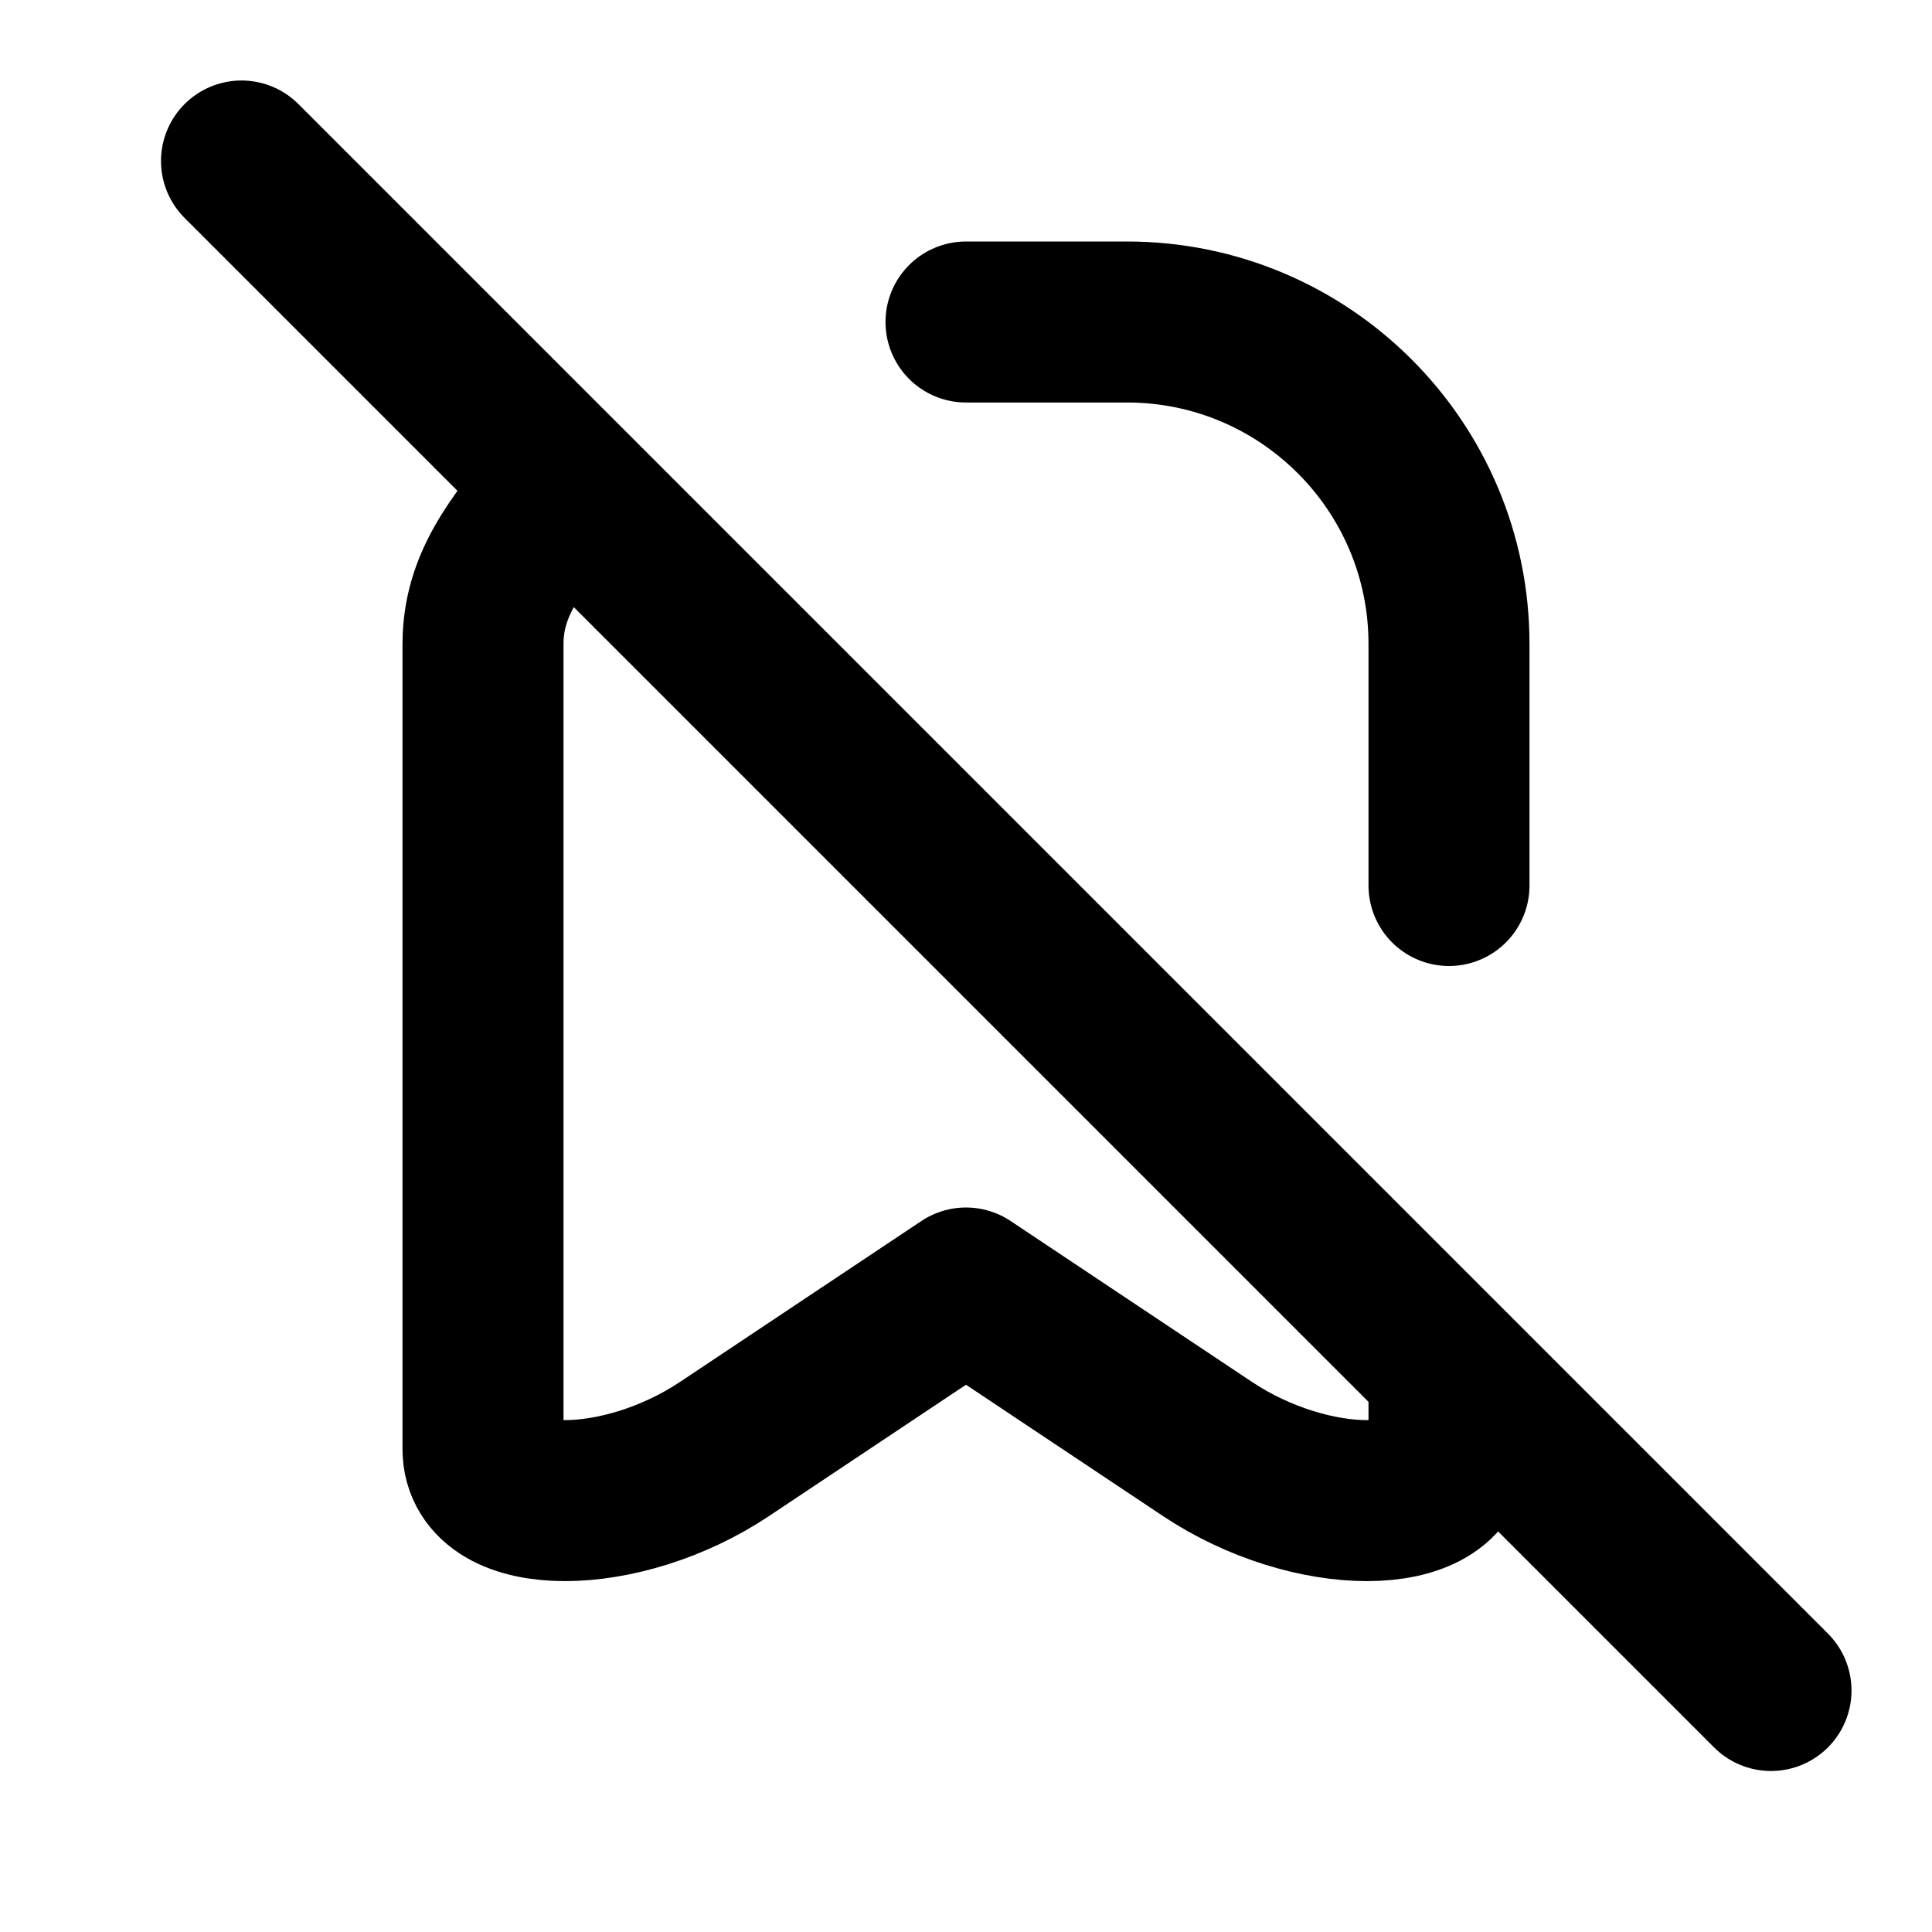
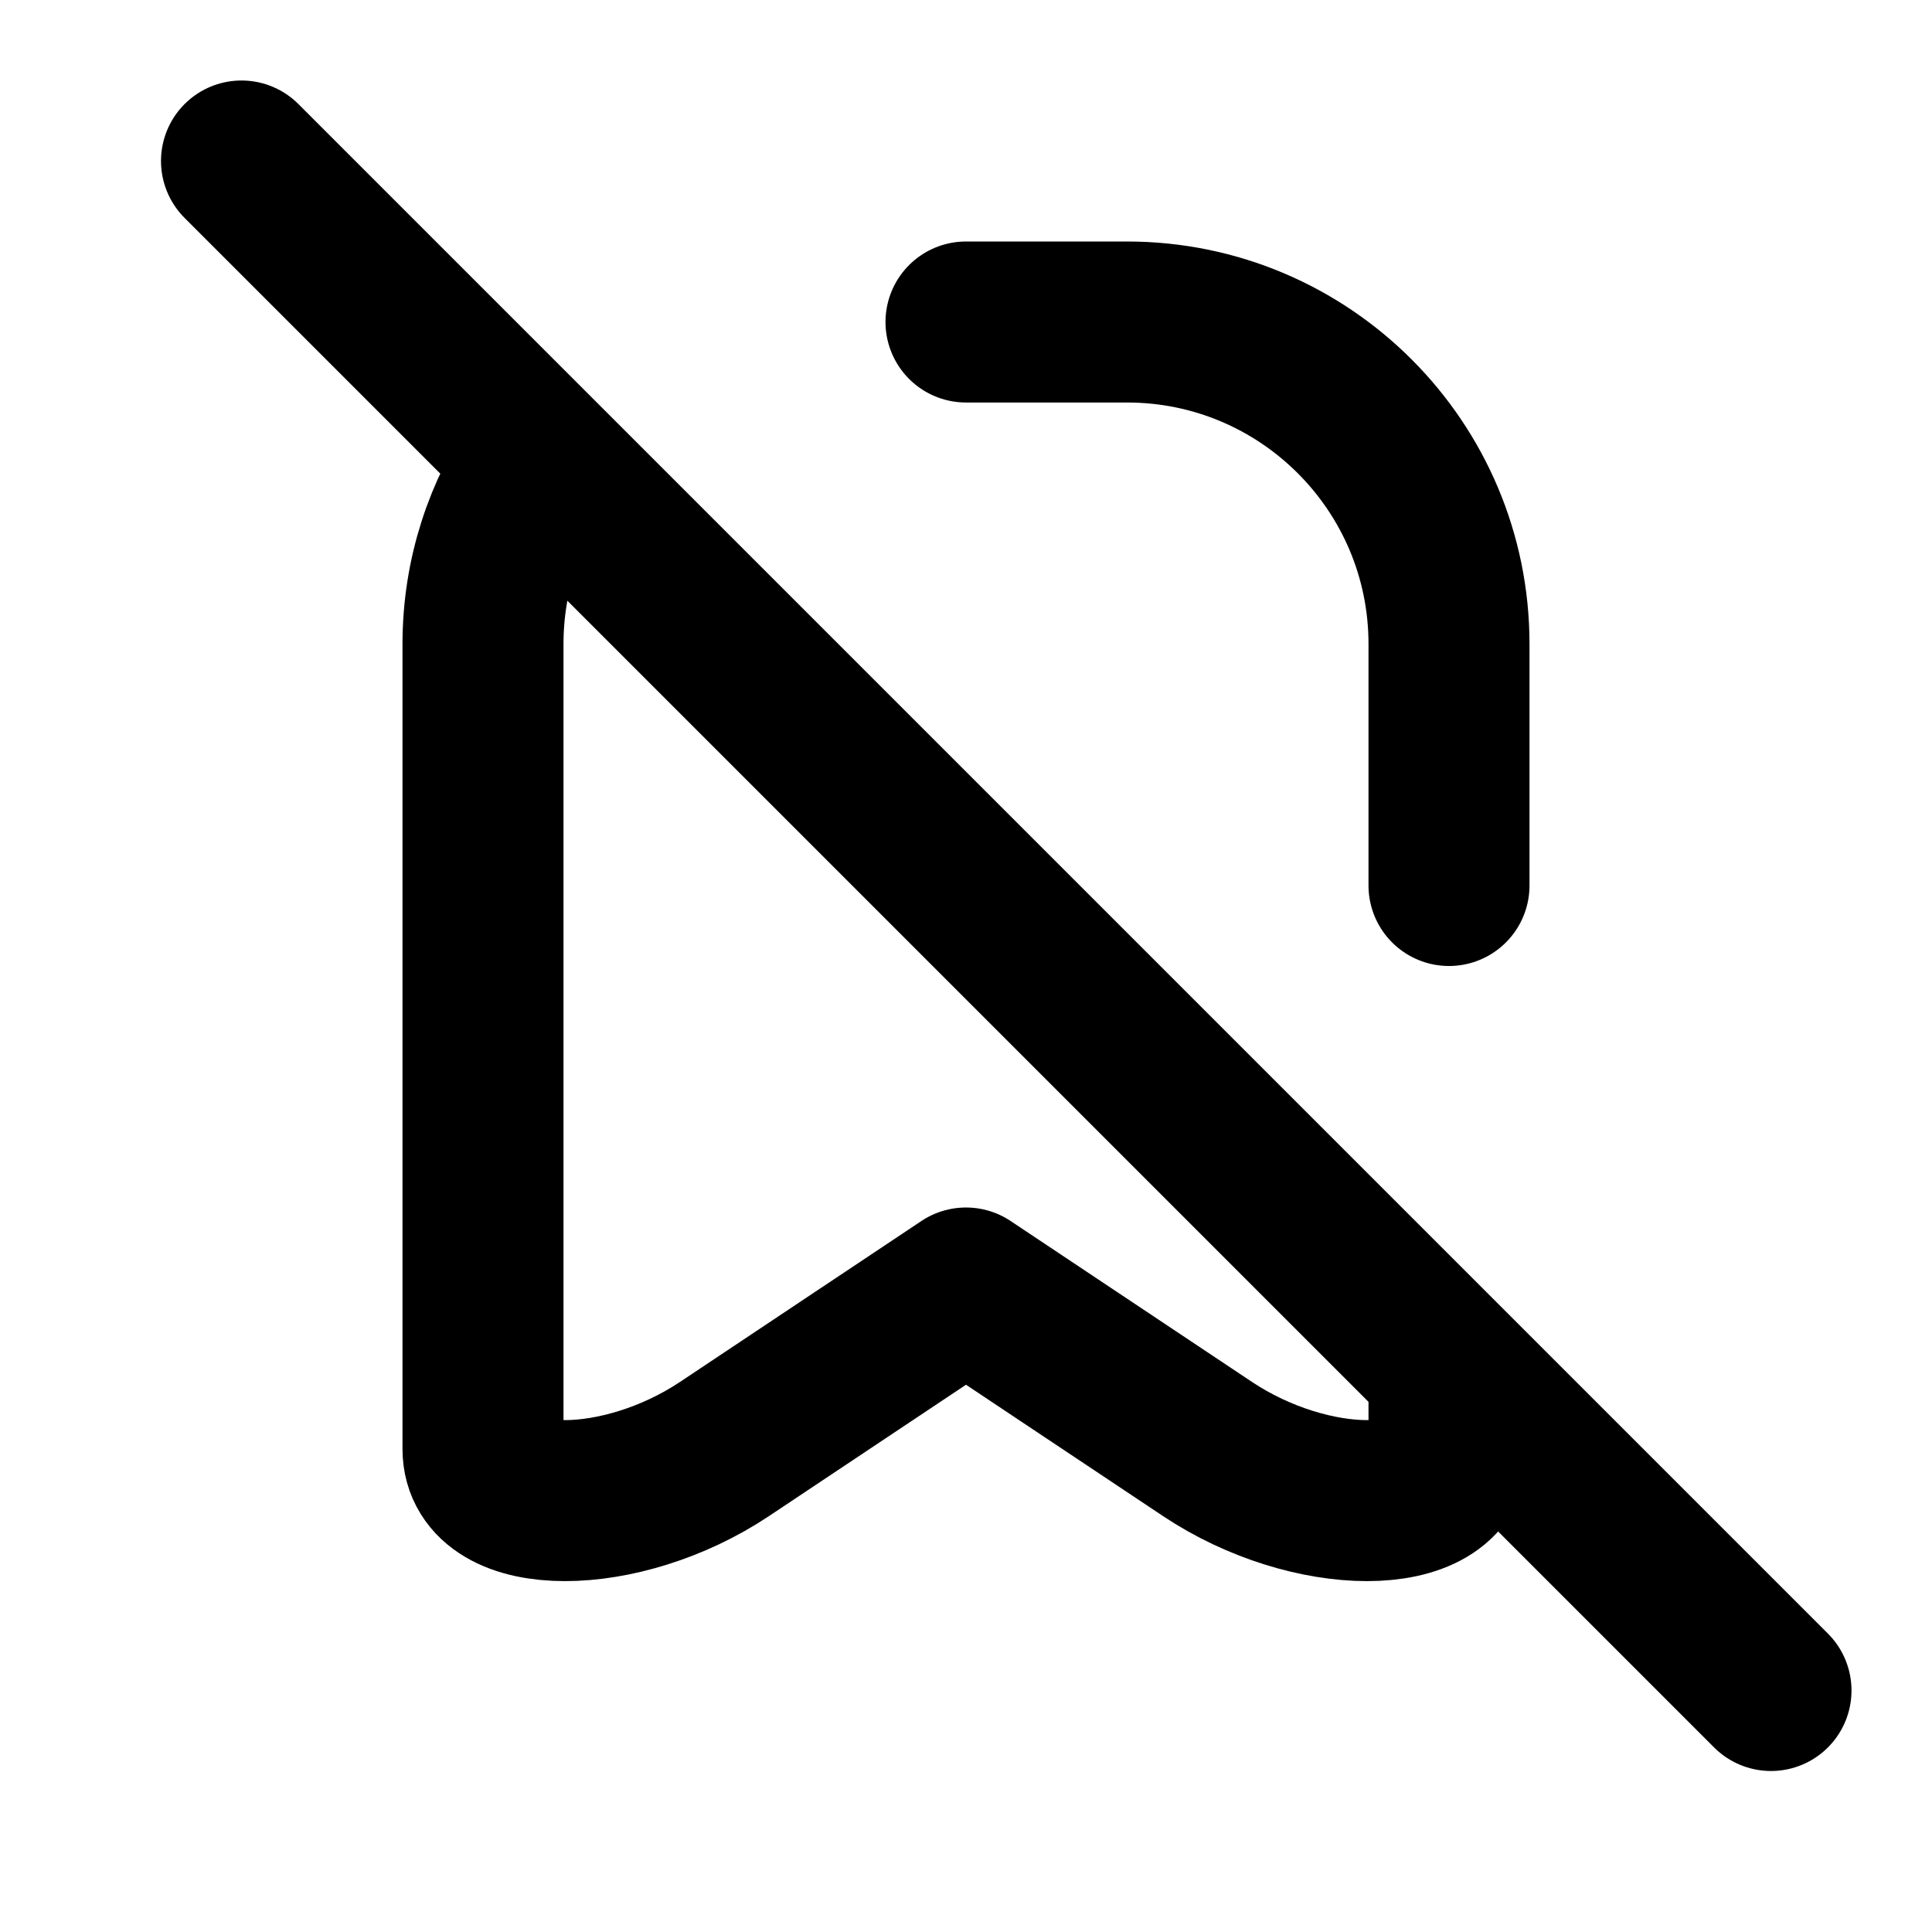
<svg xmlns="http://www.w3.org/2000/svg" width="24" height="24" viewBox="0 0 24 24" fill="none">
-   <path d="M12 4H14C16.209 4 18 5.791 18 8V11M18 17V18C18 18.855 16.282 18.855 15 18L12 16L9 18C7.718 18.855 6 18.855 6 18V8C6 7.151 6.549 6.648 7 6M3 2L22 21" stroke="currentColor" stroke-width="2" stroke-linecap="round" stroke-linejoin="round" />
+   <path d="M12 4H14C16.209 4 18 5.791 18 8V11M18 17V18C18 18.855 16.282 18.855 15 18L12 16L9 18C7.718 18.855 6 18.855 6 18V8C6 7.151 6.265 6.363 6.716 5.716M3 2L22 21" stroke="currentColor" stroke-width="2" stroke-linecap="round" stroke-linejoin="round" />
</svg>
